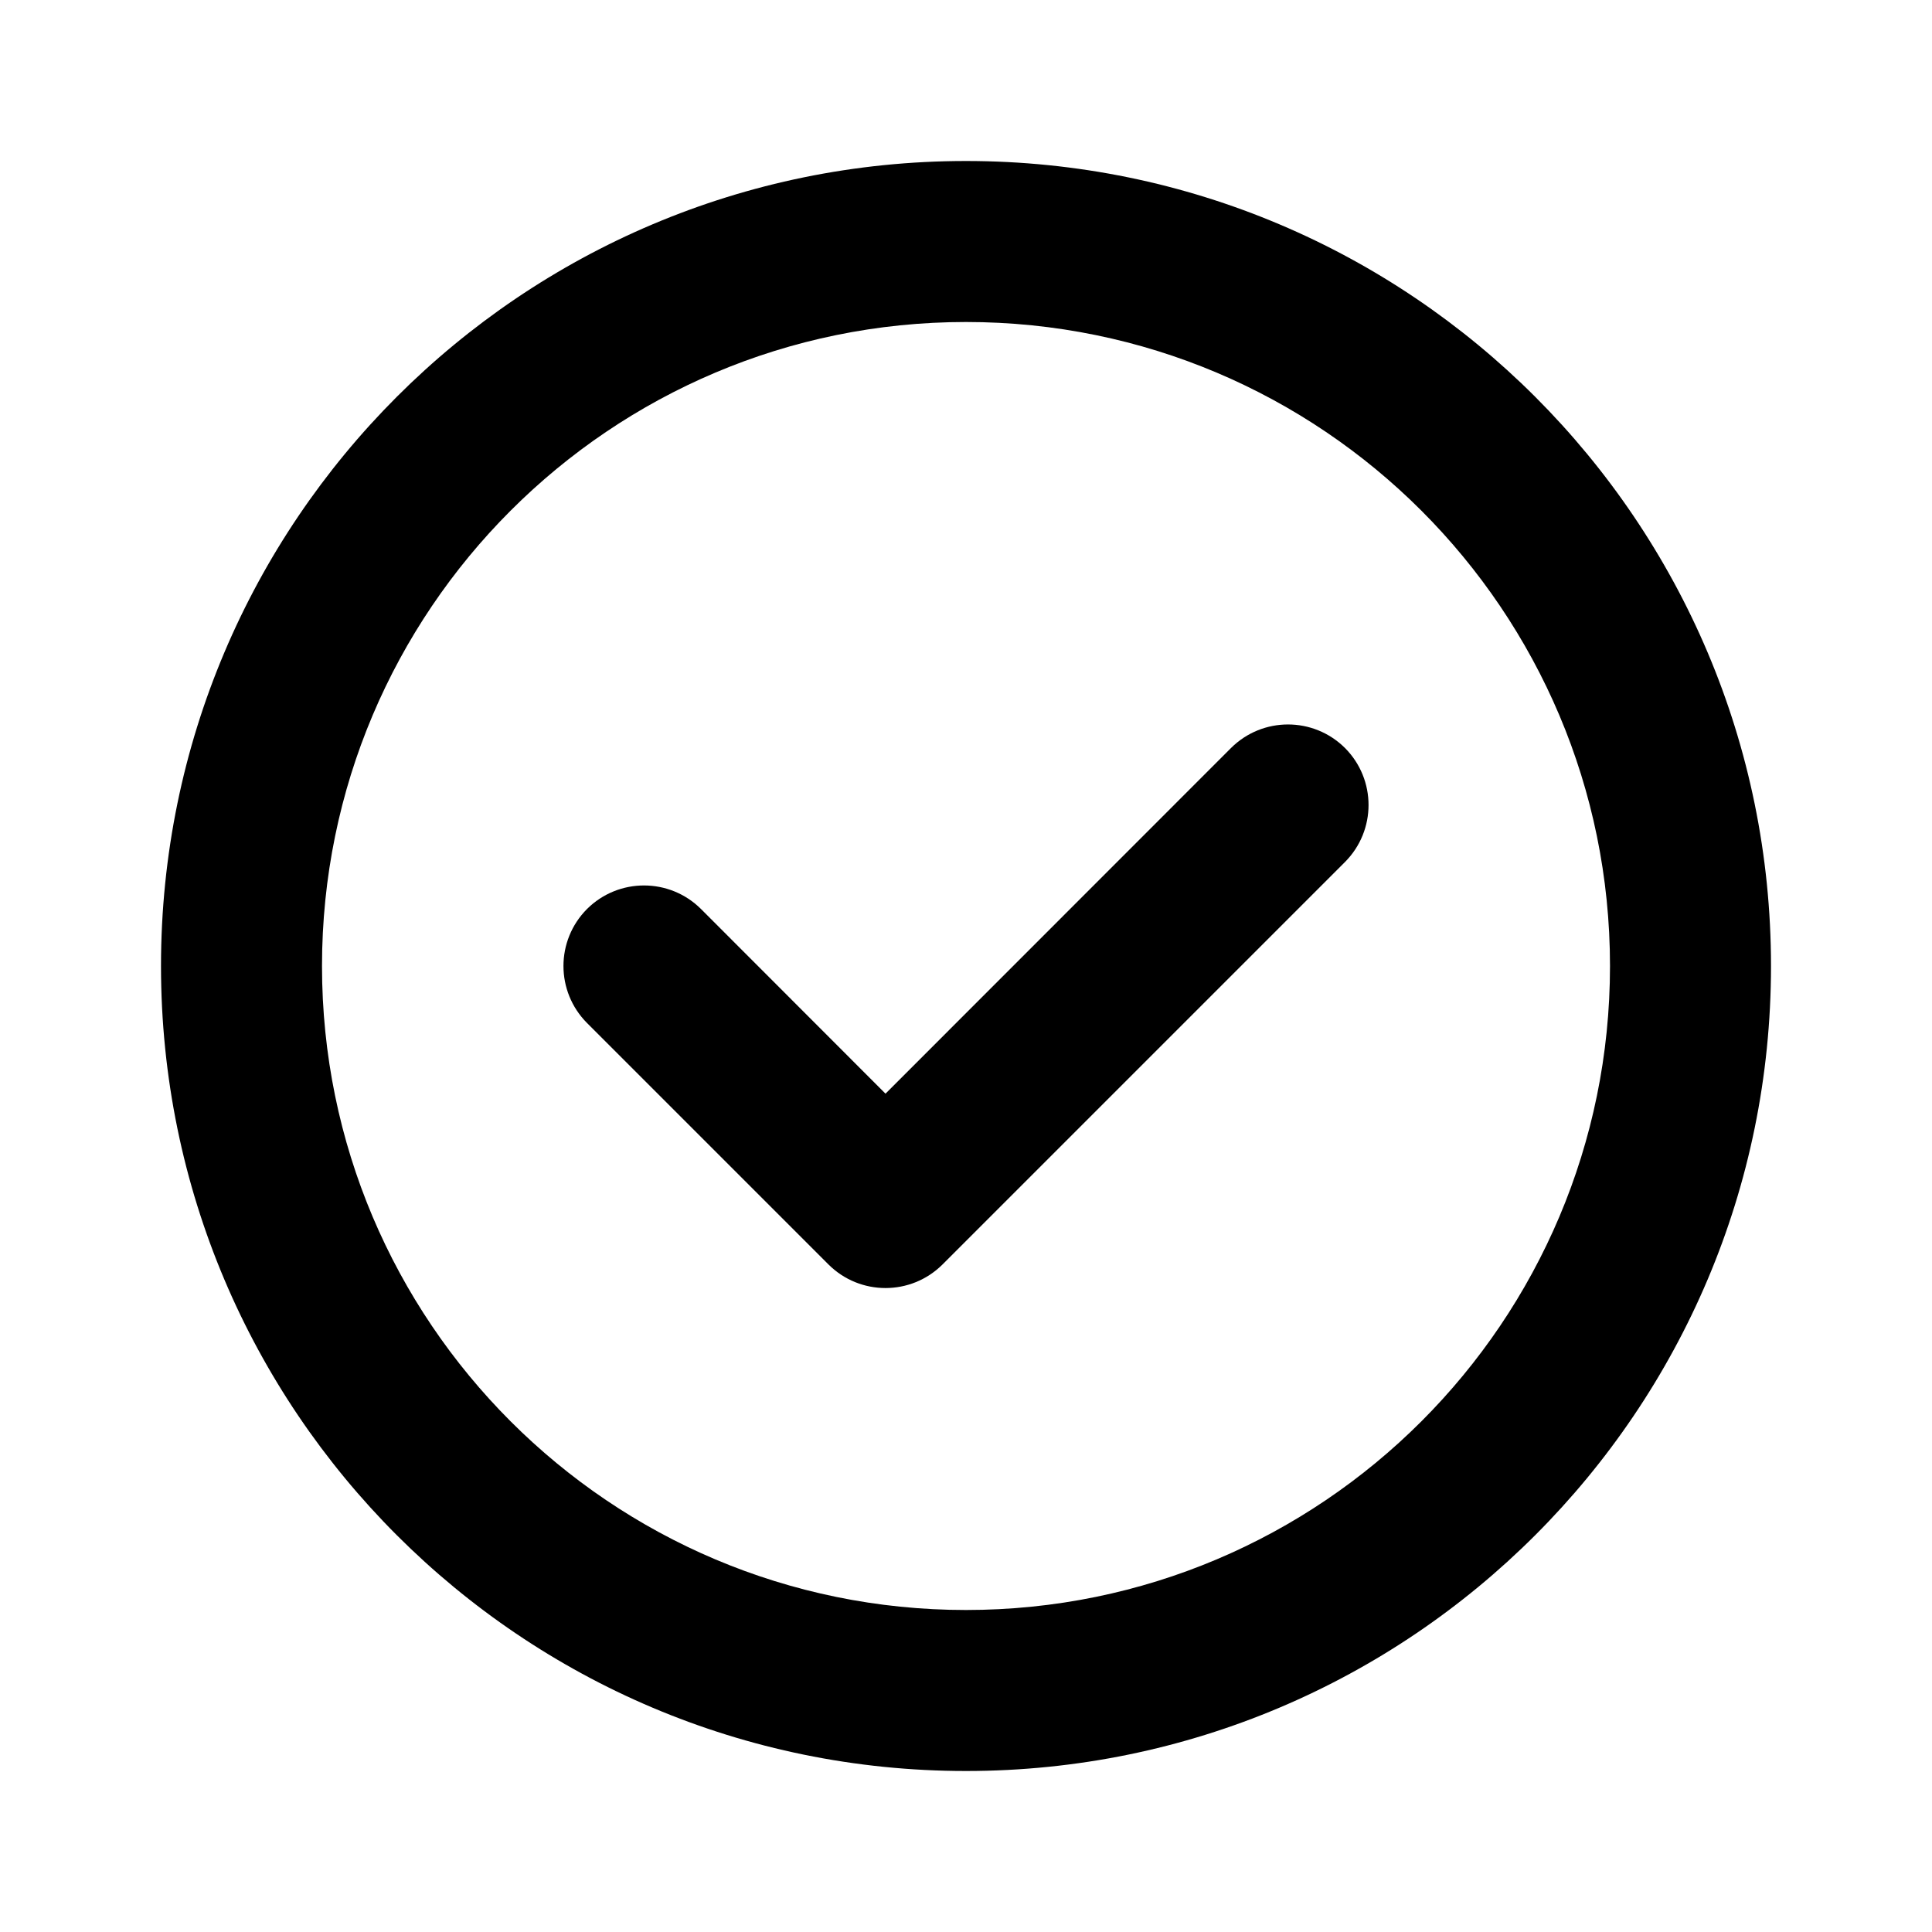
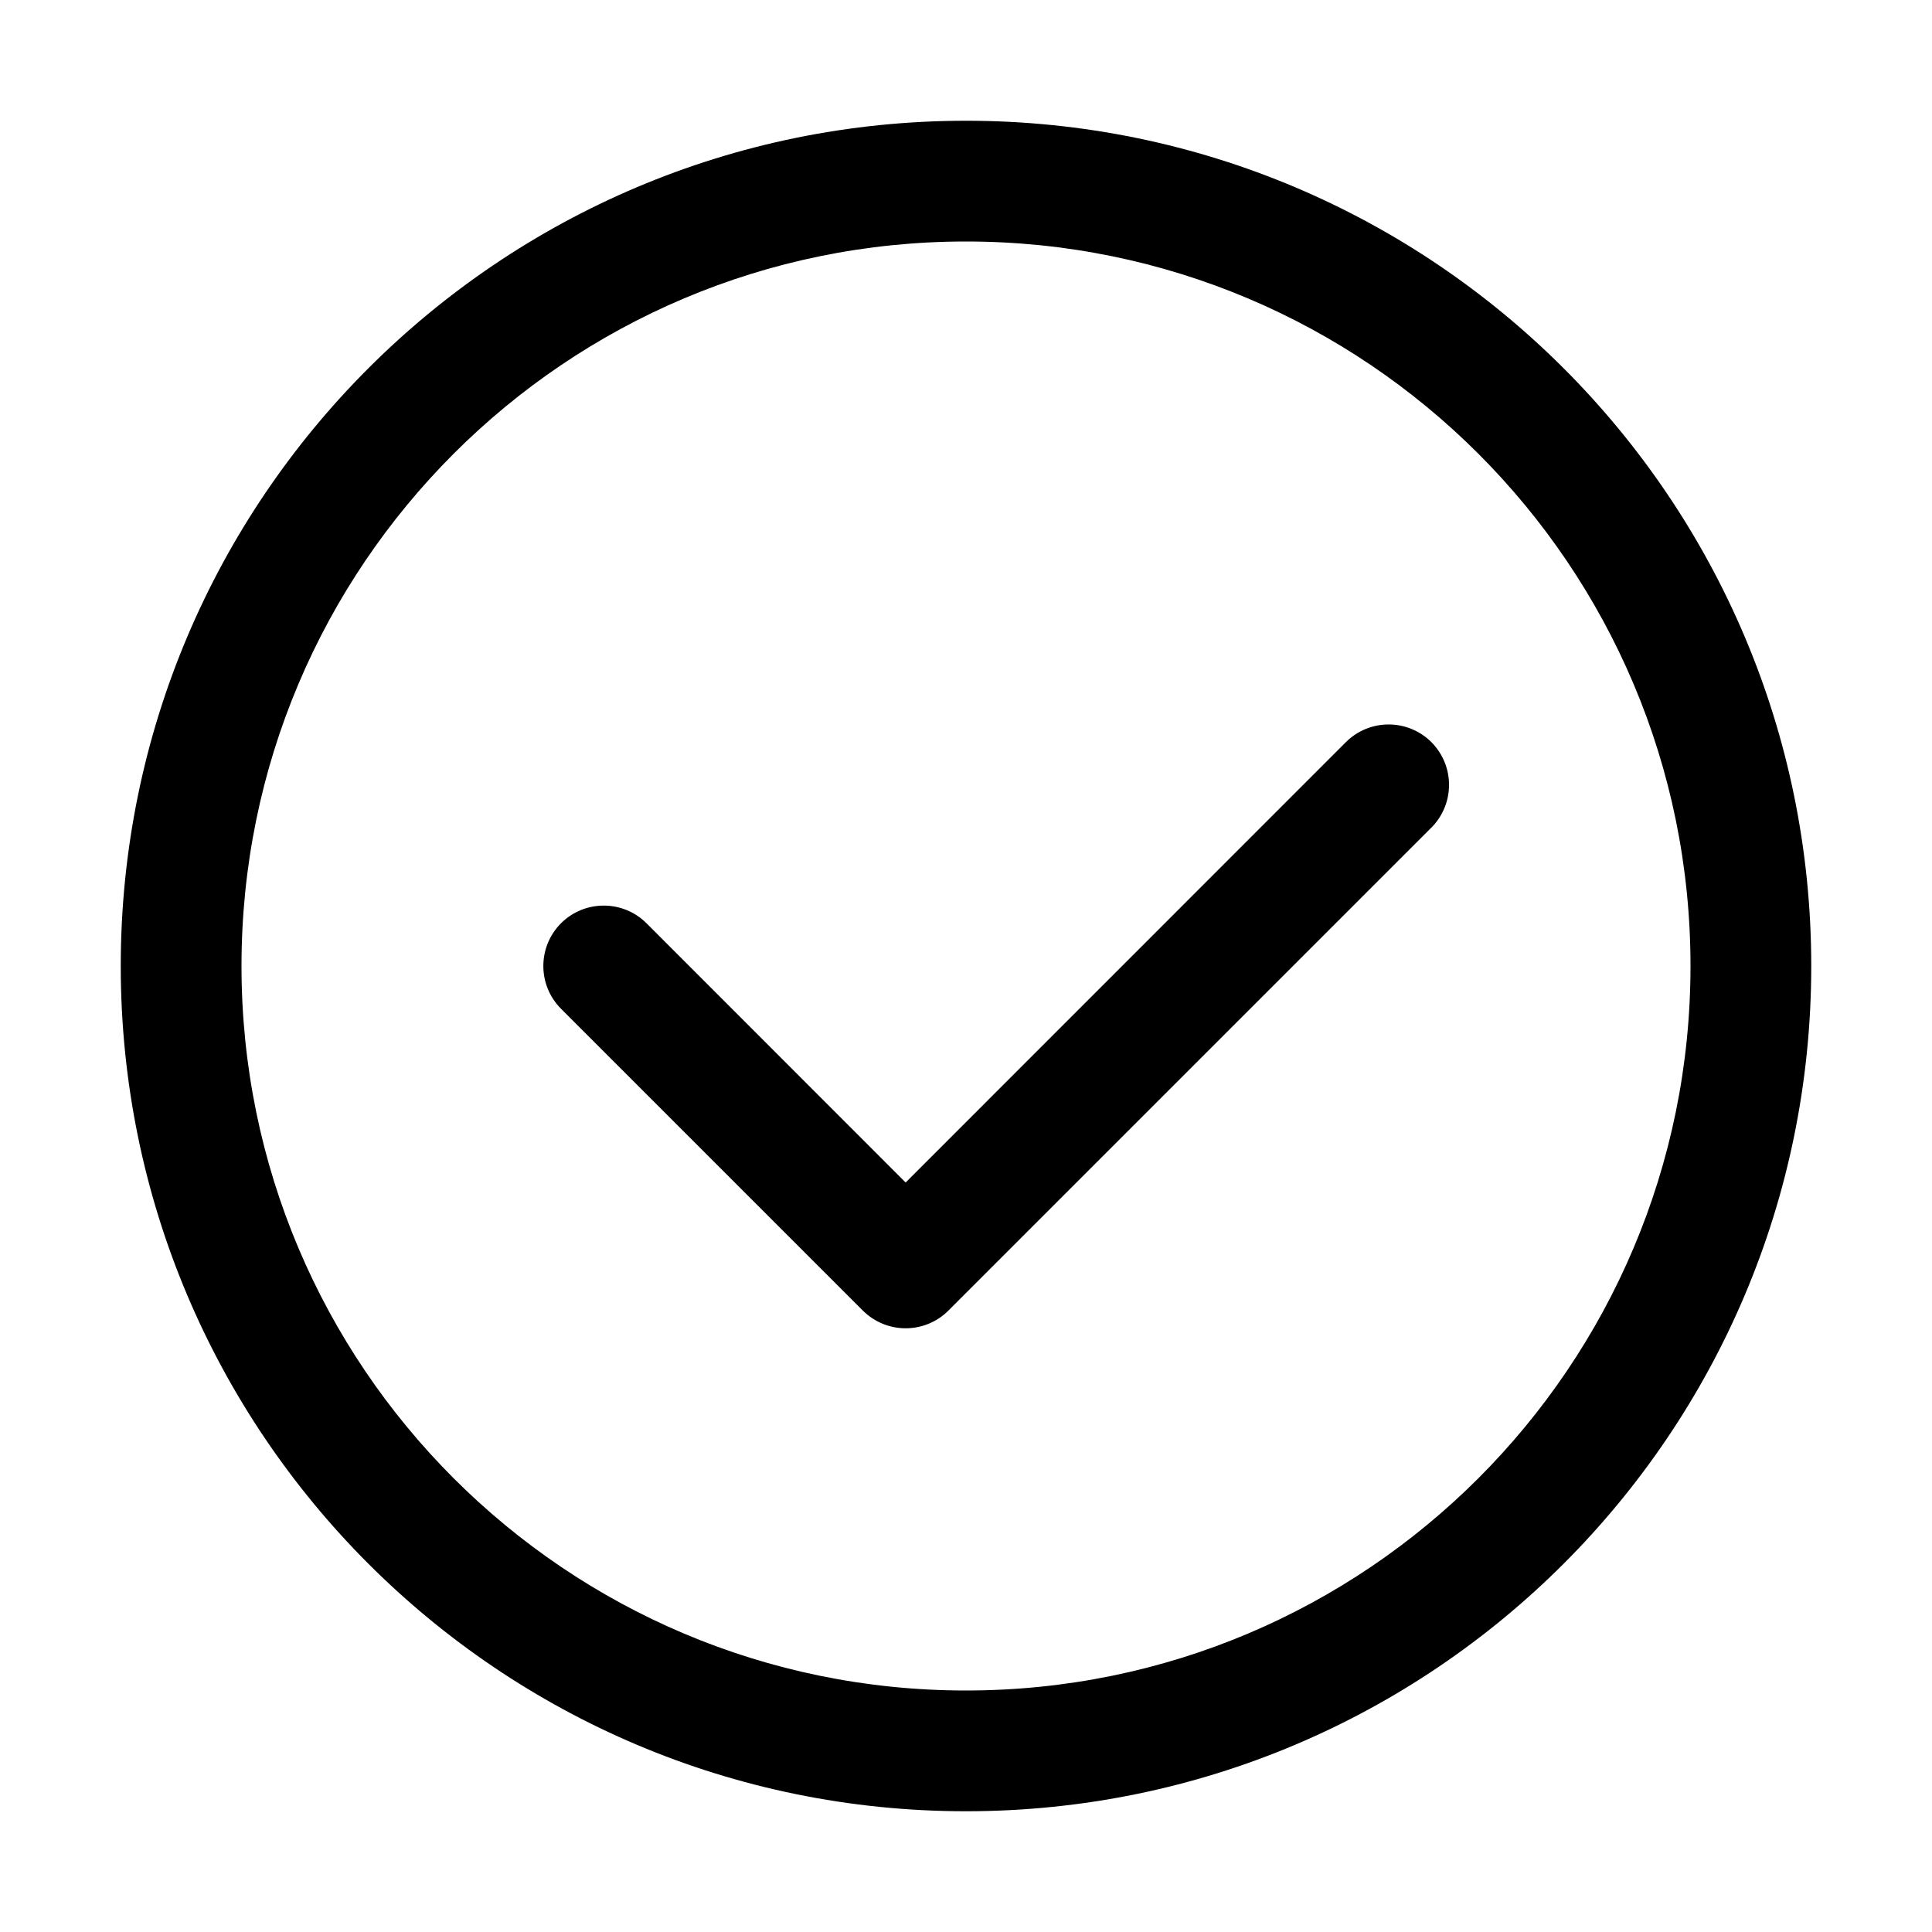
- <svg xmlns="http://www.w3.org/2000/svg" width="12" height="12" viewBox="0 0 12 12" fill="black">
-   <path fill-rule="evenodd" clip-rule="evenodd" d="M6 10C8.209 10 10 8.209 10 6C10 3.791 8.209 2 6 2C3.791 2 2 3.791 2 6C2 8.209 3.791 10 6 10ZM6 11C8.761 11 11 8.761 11 6C11 3.239 8.761 1 6 1C3.239 1 1 3.239 1 6C1 8.761 3.239 11 6 11Z" />
-   <path fill-rule="evenodd" clip-rule="evenodd" d="M8.354 4.646C8.549 4.842 8.549 5.158 8.354 5.354L5.854 7.854C5.658 8.049 5.342 8.049 5.146 7.854L3.646 6.354C3.451 6.158 3.451 5.842 3.646 5.646C3.842 5.451 4.158 5.451 4.354 5.646L5.5 6.793L7.646 4.646C7.842 4.451 8.158 4.451 8.354 4.646Z" />
+ <svg xmlns="http://www.w3.org/2000/svg" width="16" height="16" viewBox="0 0 16 16" fill="black">
+   <path fill-rule="evenodd" clip-rule="evenodd" d="M8 14C11.314 14 14 11.314 14 8C14 4.686 11.314 2 8 2C4.686 2 2 4.686 2 8C2 11.314 4.686 14 8 14ZM8 15C11.866 15 15 11.866 15 8C15 4.134 11.866 1 8 1C4.134 1 1 4.134 1 8C1 11.866 4.134 15 8 15Z" />
+   <path fill-rule="evenodd" clip-rule="evenodd" d="M11.854 6.146C12.049 6.342 12.049 6.658 11.854 6.854L7.854 10.854C7.658 11.049 7.342 11.049 7.146 10.854L4.646 8.354C4.451 8.158 4.451 7.842 4.646 7.646C4.842 7.451 5.158 7.451 5.354 7.646L7.5 9.793L11.146 6.146C11.342 5.951 11.658 5.951 11.854 6.146Z" />
</svg>
